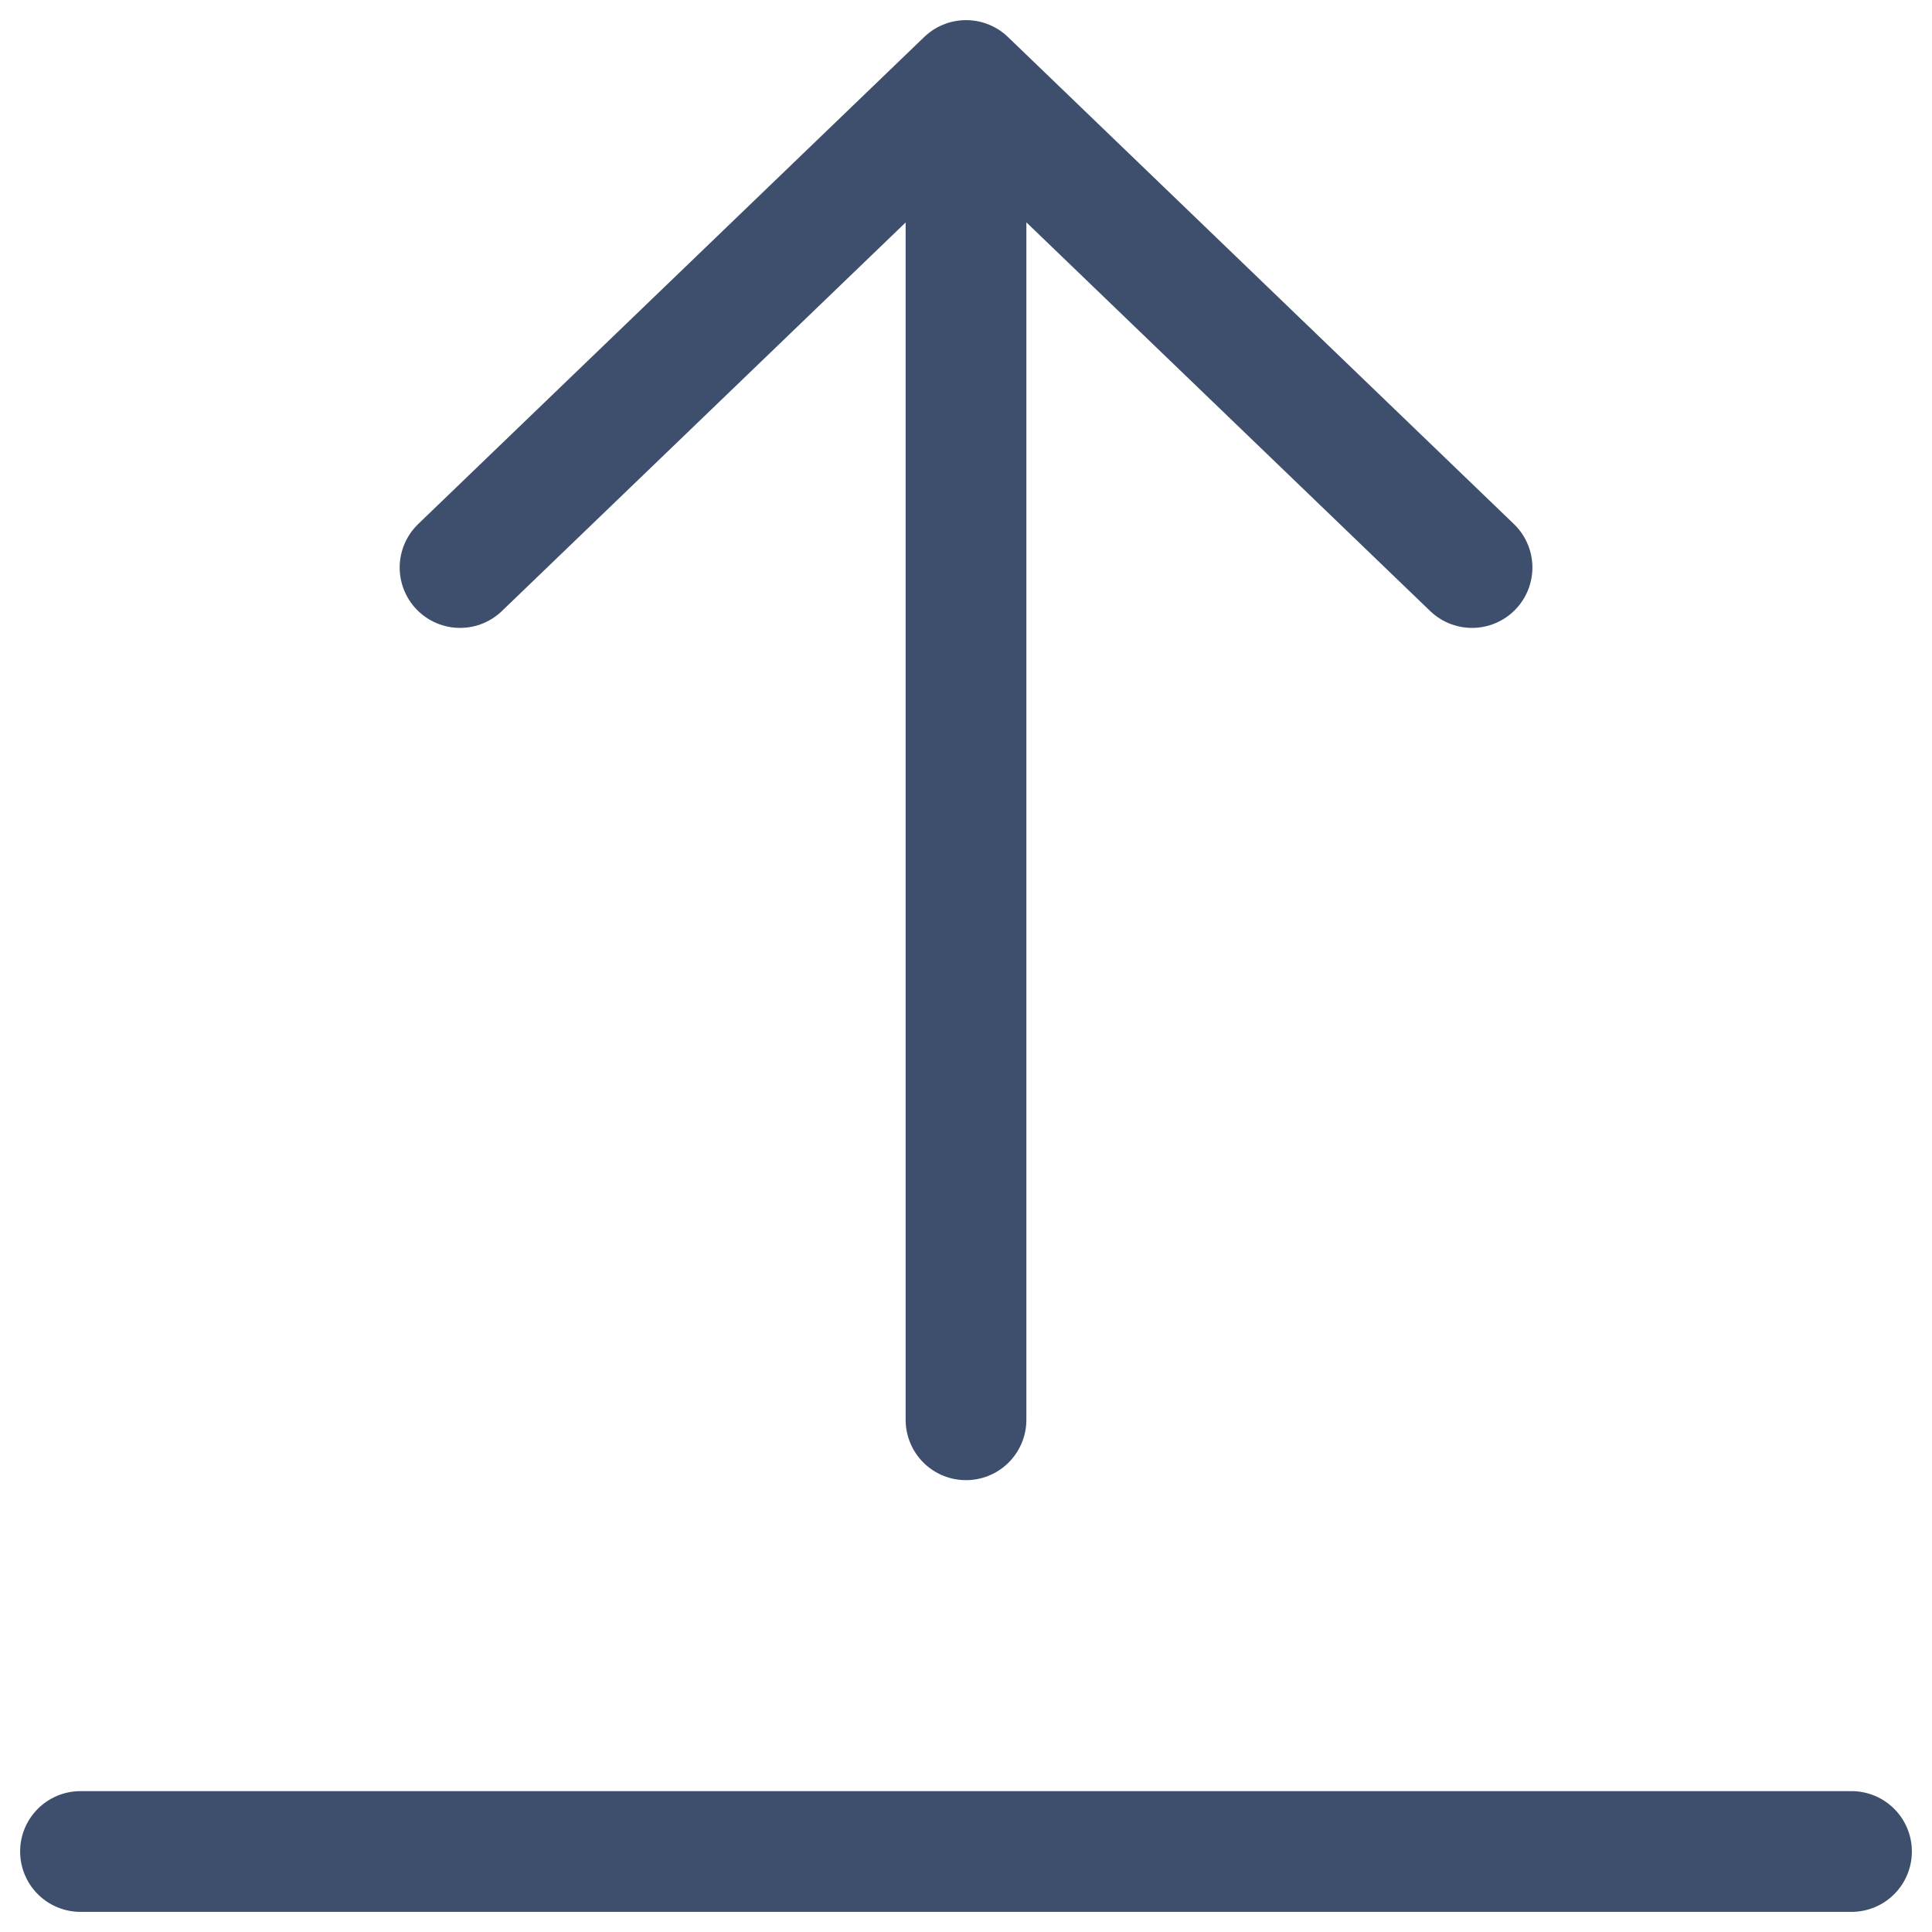
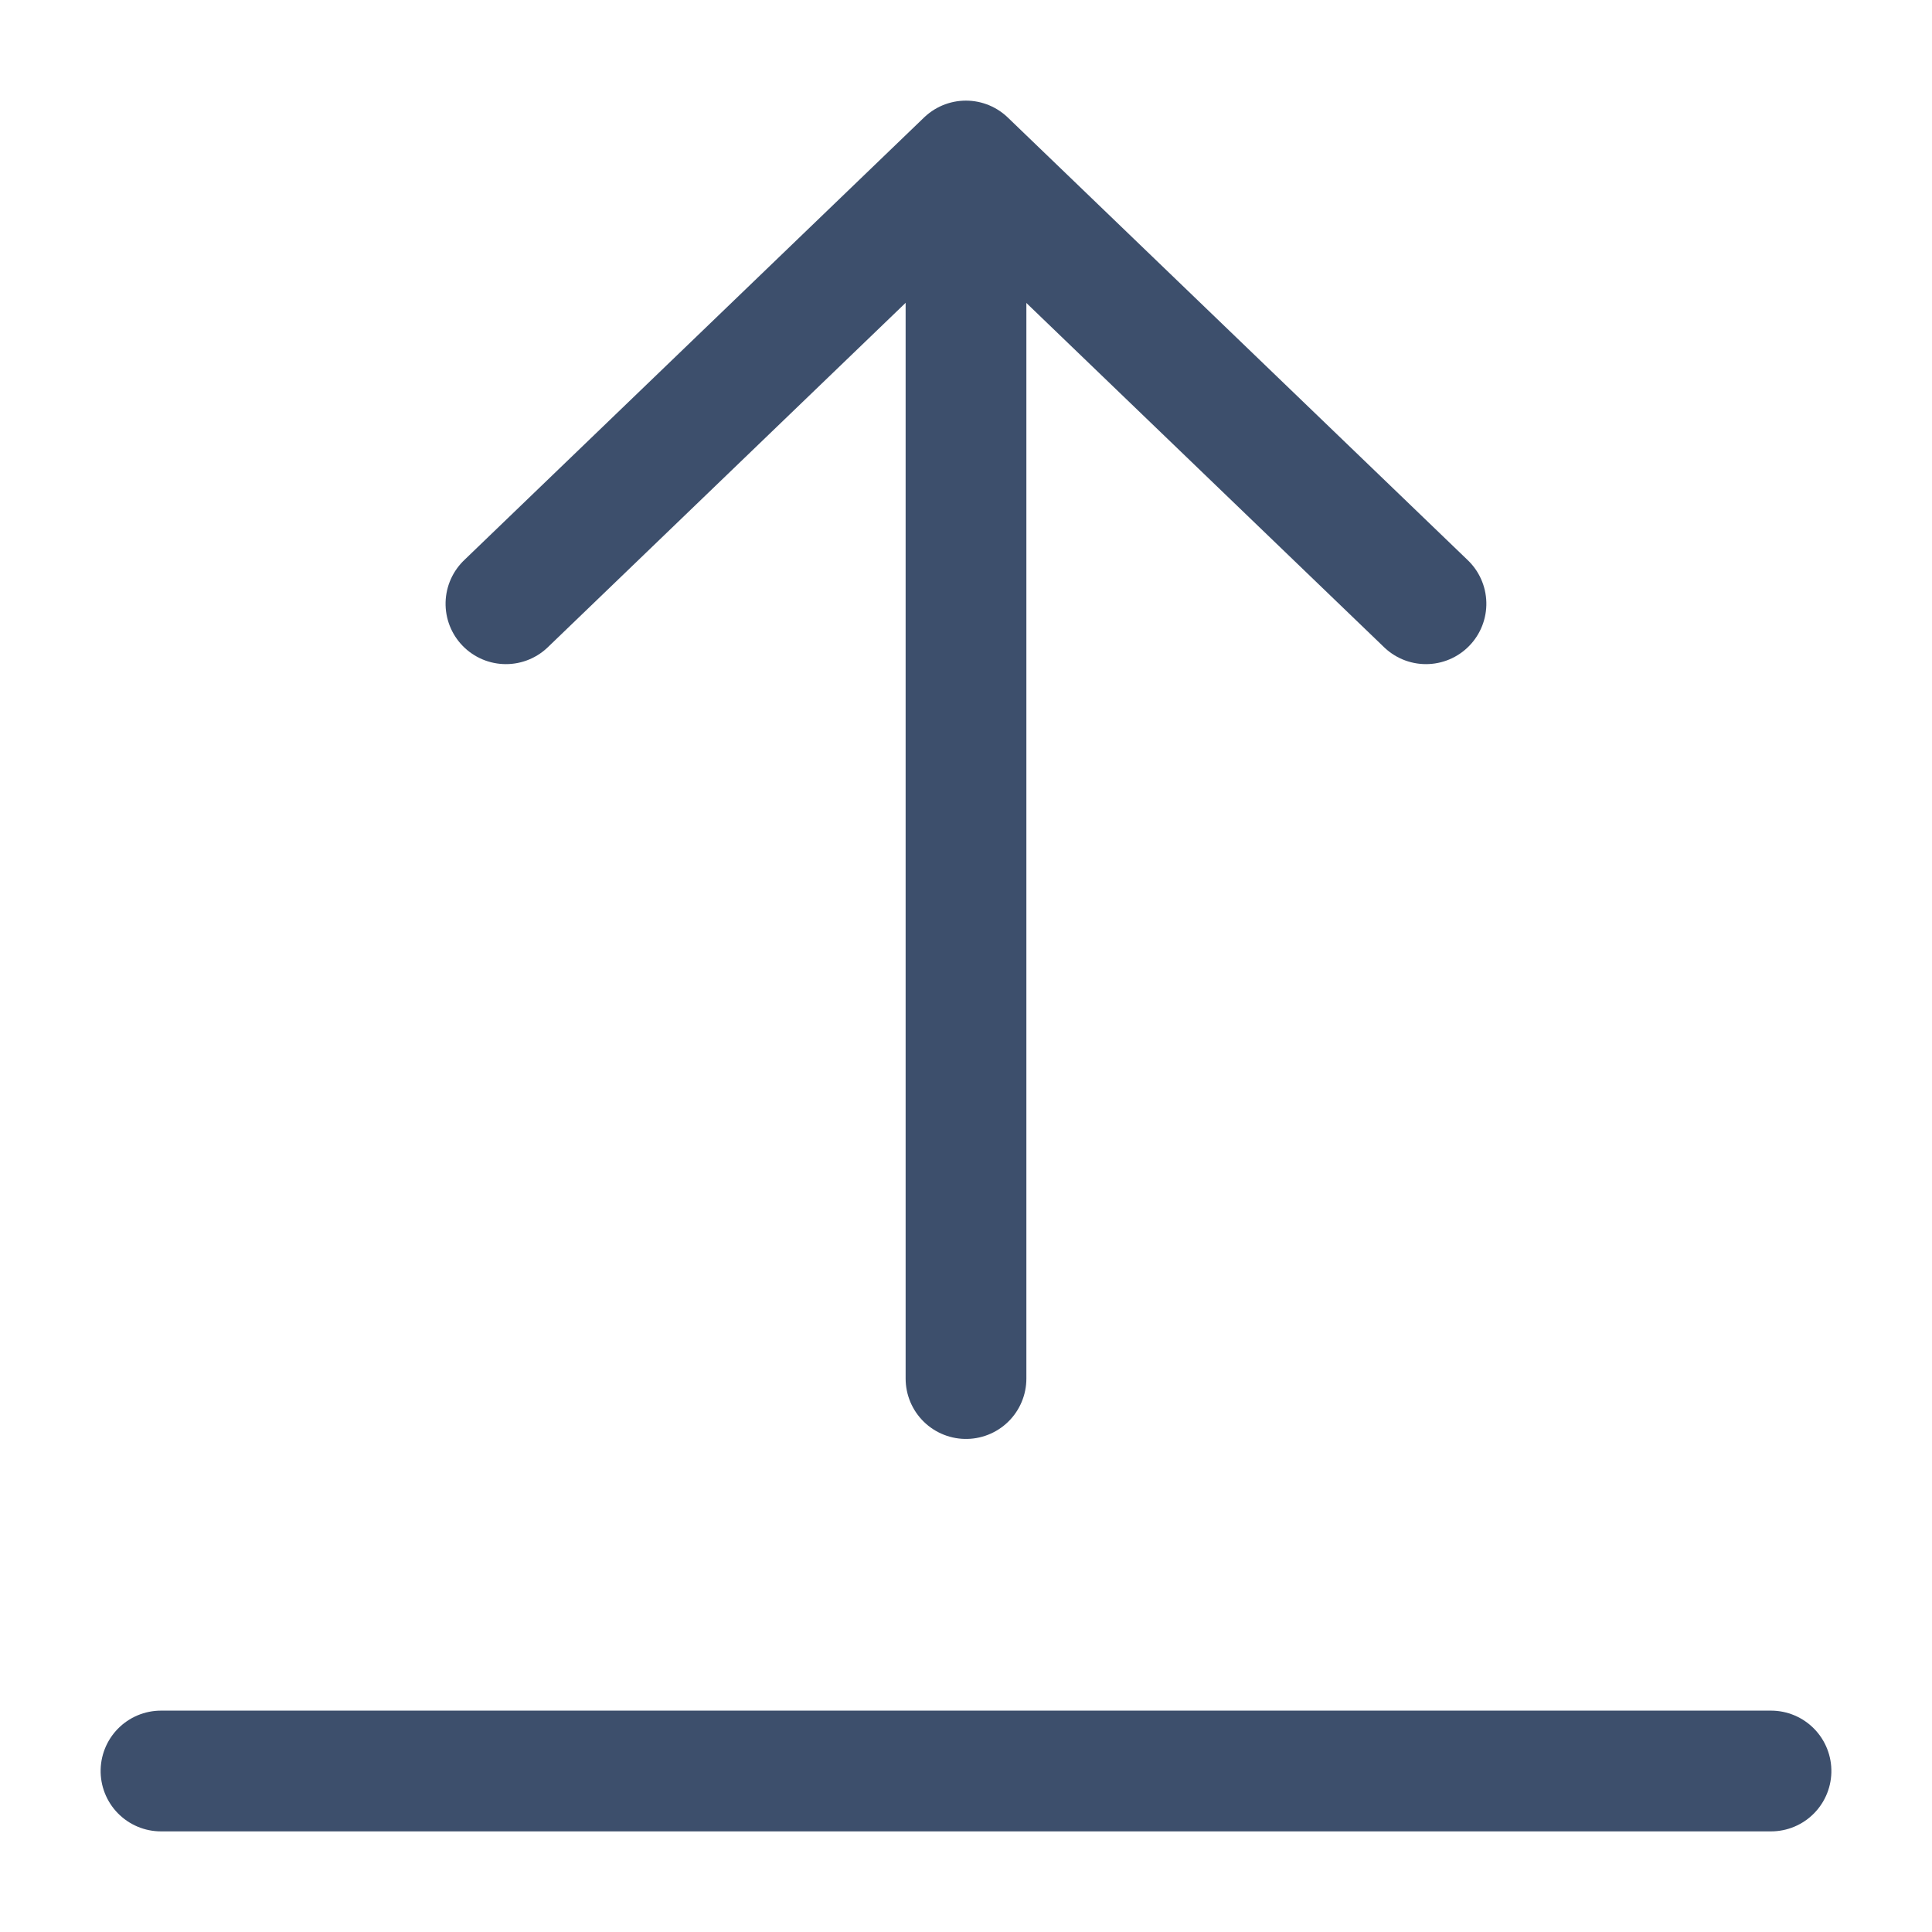
<svg xmlns="http://www.w3.org/2000/svg" viewBox="0 0 24 24">
  <defs>
    <style>.a,.b{fill:none;}.b{stroke:#3d4f6c;stroke-linecap:round;stroke-linejoin:round;stroke-width:1.5px;}</style>
  </defs>
-   <g transform="translate(-256 -819)">
-     <rect class="a" width="24" height="24" transform="translate(256 819)" />
-     <g transform="translate(-1191 766)">
-       <g transform="translate(1465.286 70.637) rotate(180)">
-         <line class="b" y1="15.125" transform="translate(6.286)" />
-         <path class="b" d="M0,12.571,6.05,6.286,0,0" transform="translate(12.571 10.587) rotate(90)" />
+   <g transform="translate(-342 -427)">
+     <rect class="a" width="24" height="24" transform="translate(342 427)" />
+     <g transform="translate(-1104 375)">
+       <g transform="translate(1463.714 69.125) rotate(180)">
+         <line class="b" y1="13.75" transform="translate(5.714)" />
+         <path class="b" d="M0,11.429,5.5,5.714,0,0" transform="translate(11.429 9.625) rotate(90)" />
      </g>
-       <line class="b" y2="22" transform="translate(1470 76) rotate(90)" />
+       <line class="b" y2="20" transform="translate(1468 74) rotate(90)" />
    </g>
  </g>
</svg>
